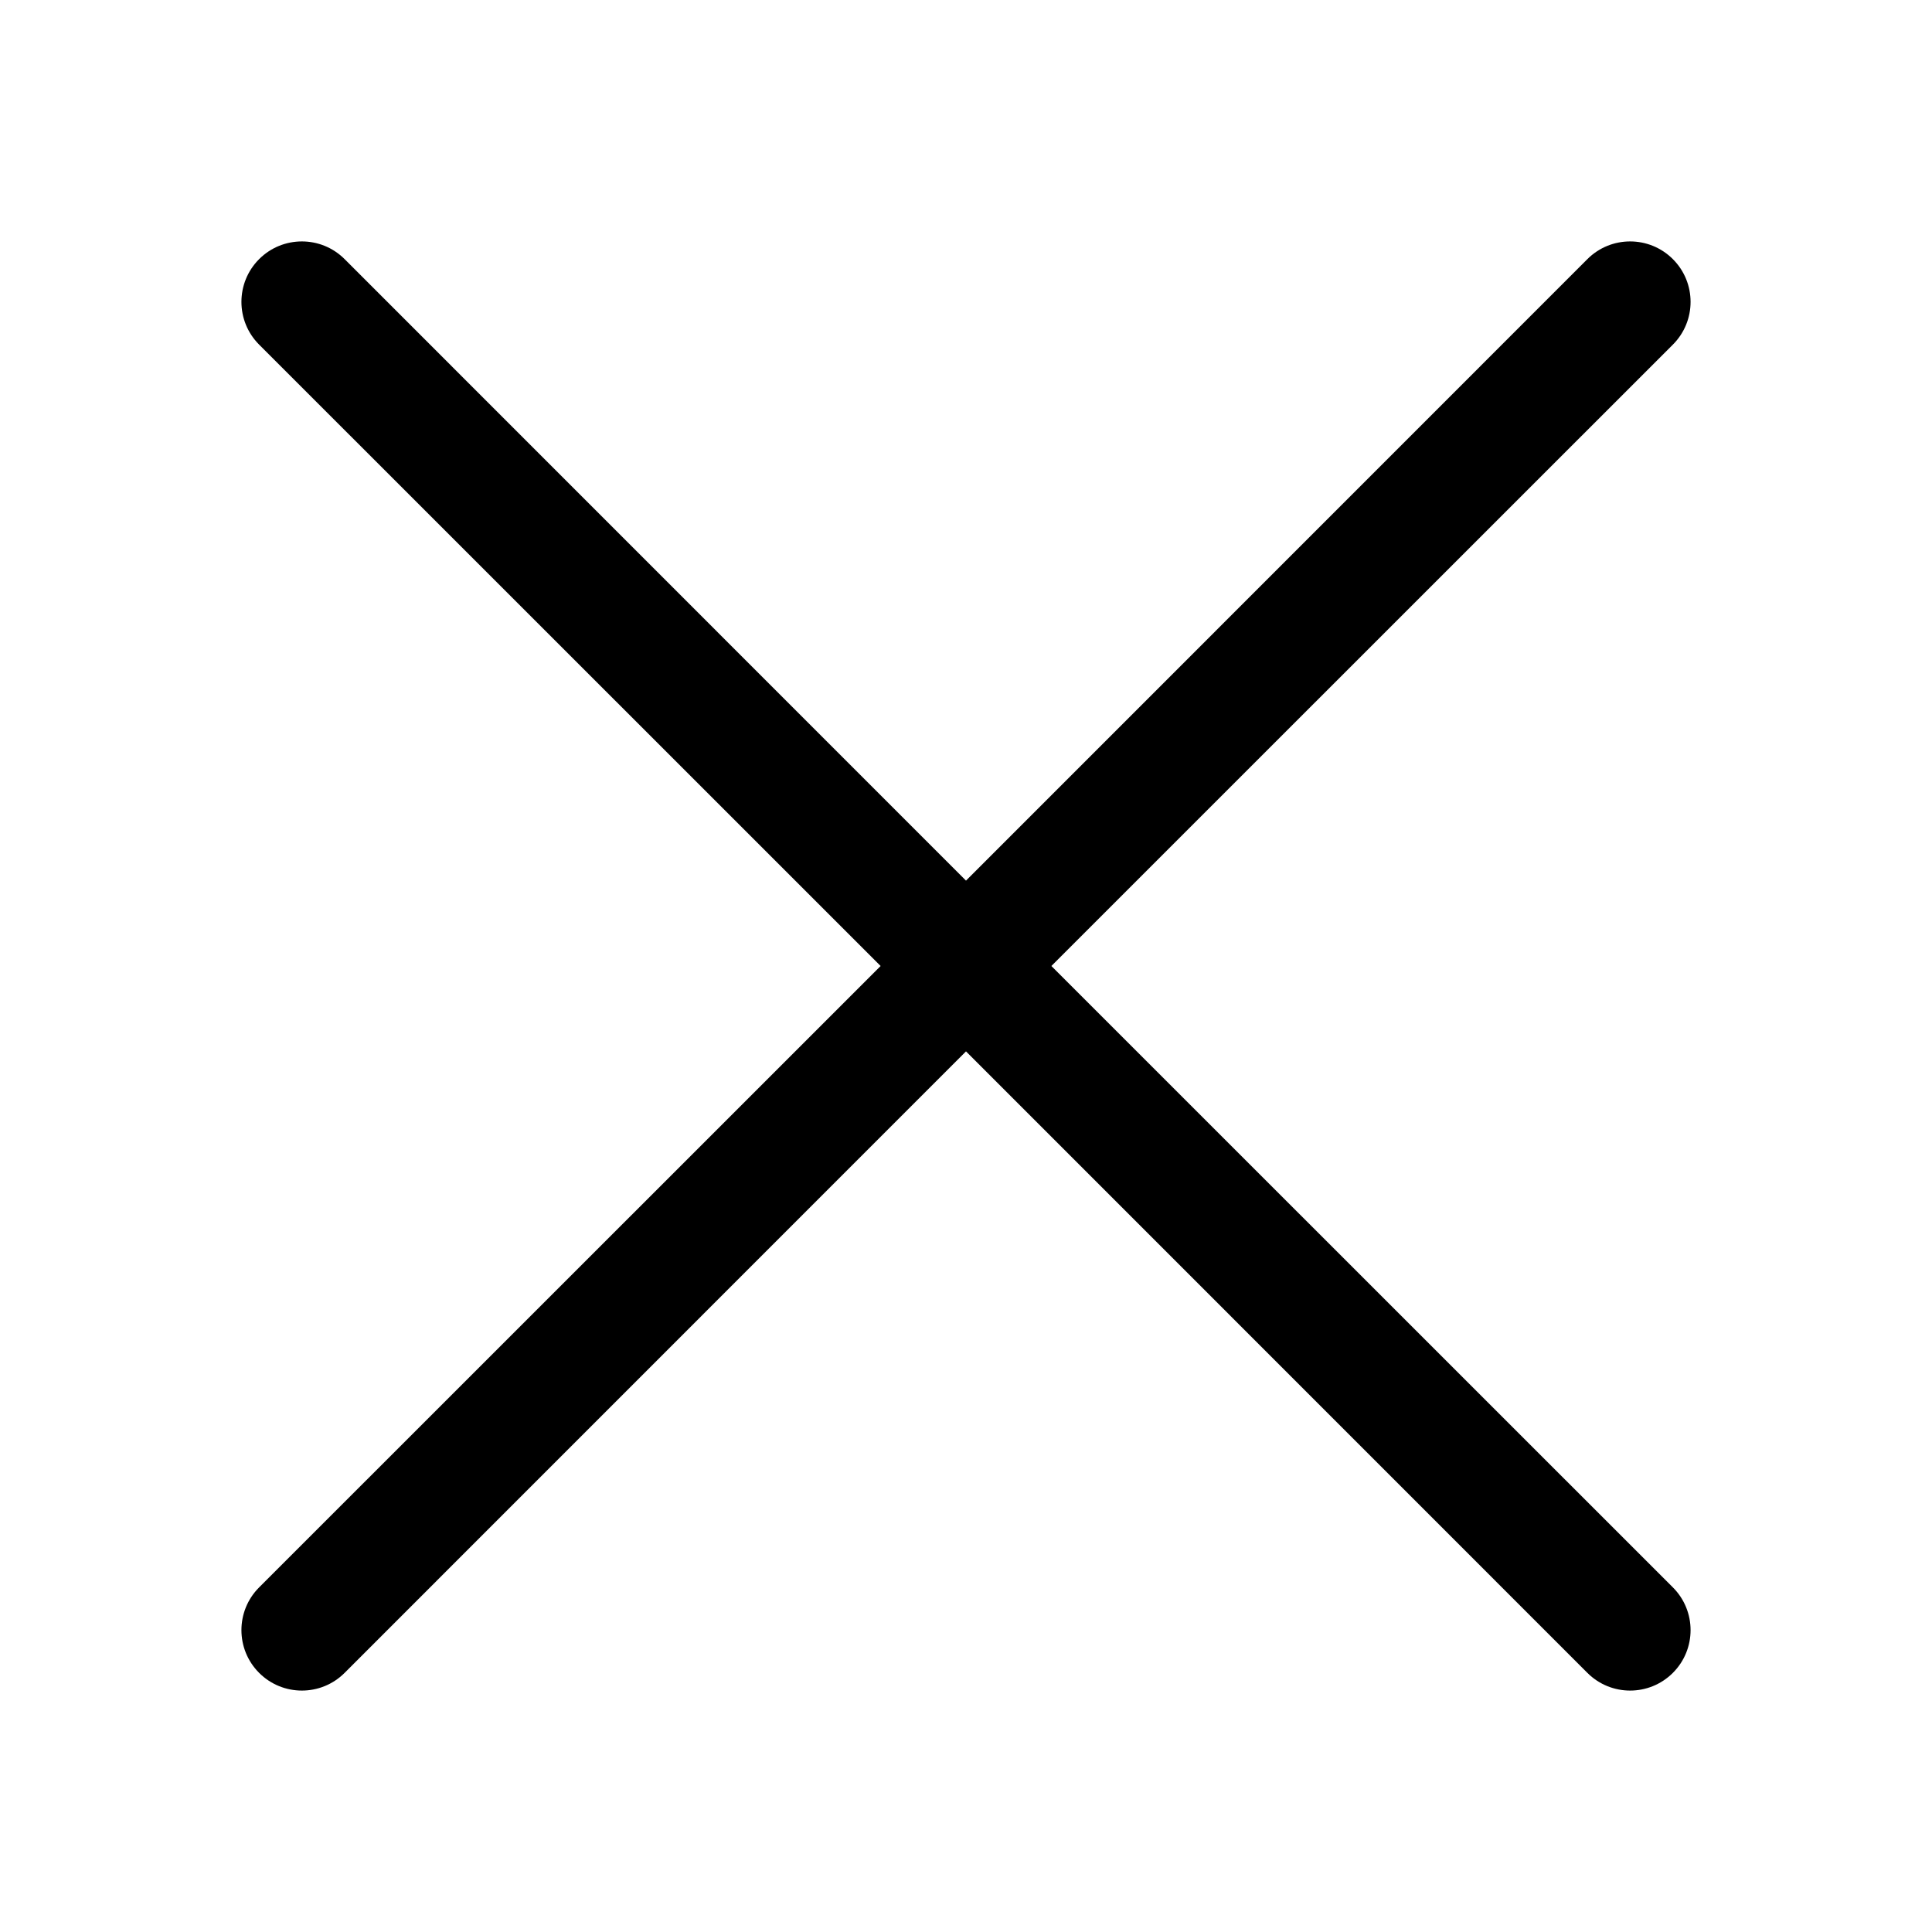
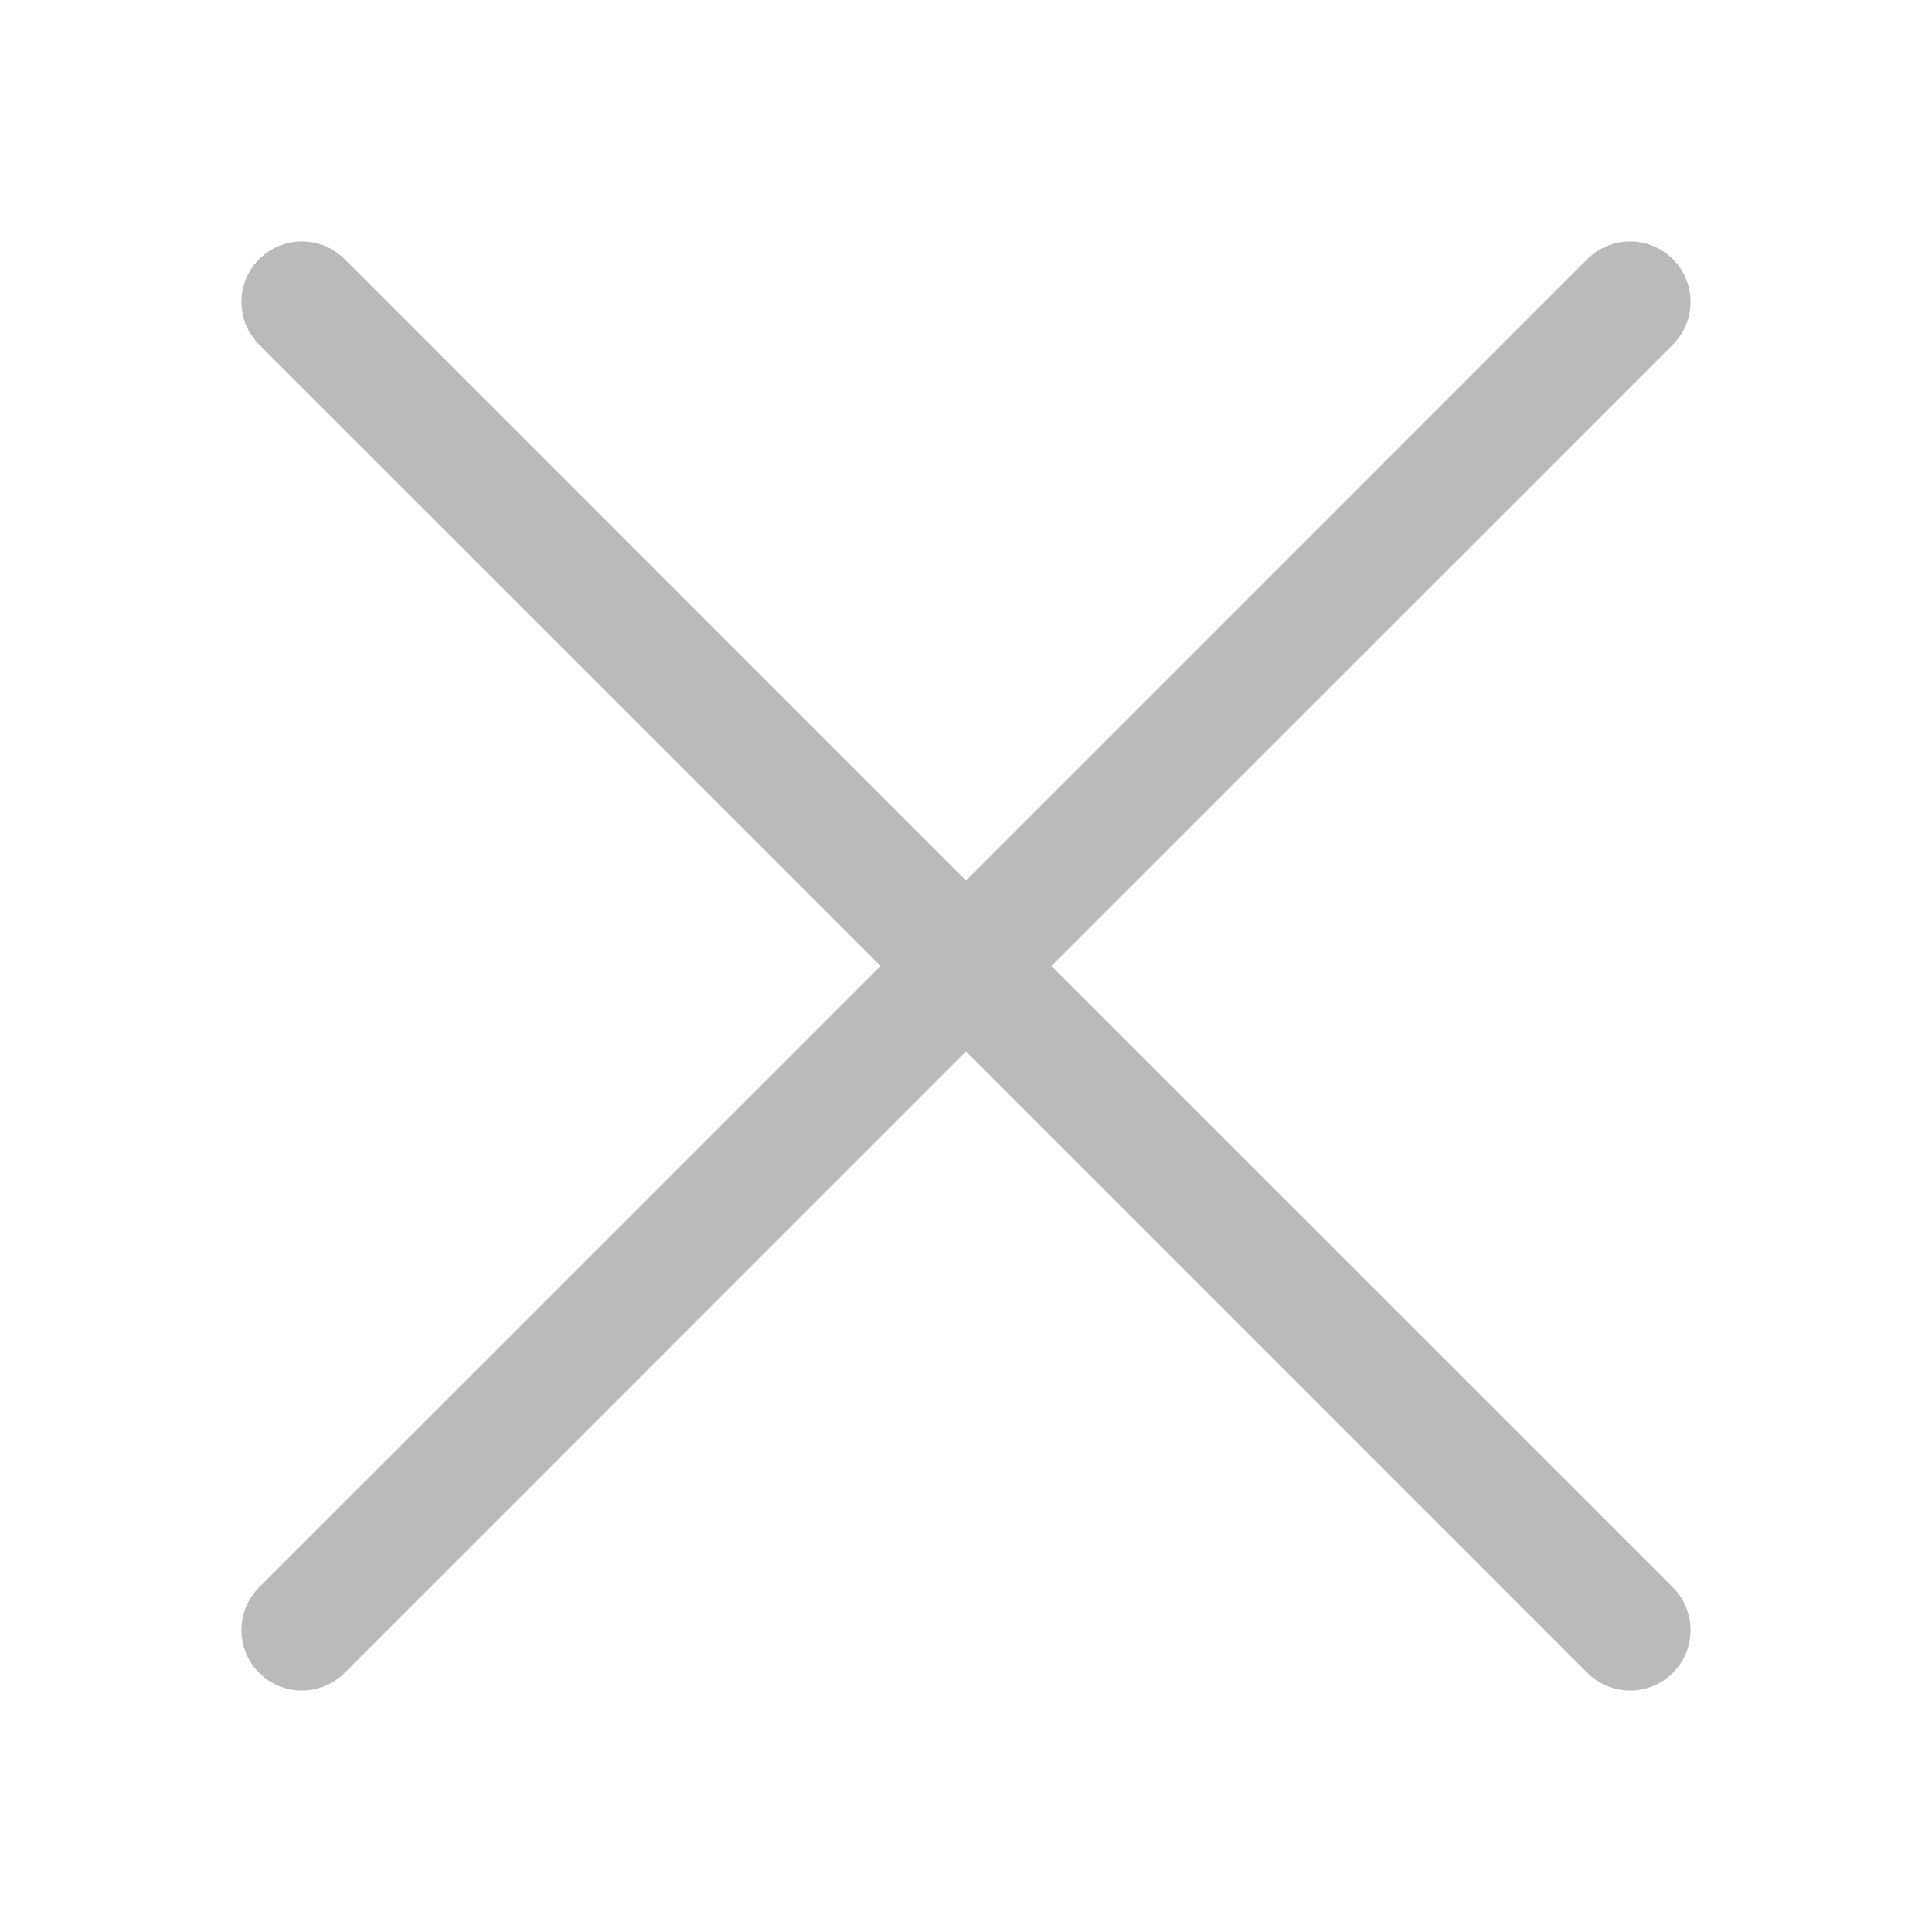
<svg xmlns="http://www.w3.org/2000/svg" width="16" height="16" fill="currentColor" class="bi bi-x-lg" viewBox="0 0 16 16">
-   <path d="M2.146 2.854a.5.5 0 1 1 .708-.708L8 7.293l5.146-5.147a.5.5 0 0 1 .708.708L8.707 8l5.147 5.146a.5.5 0 0 1-.708.708L8 8.707l-5.146 5.147a.5.5 0 0 1-.708-.708L7.293 8 2.146 2.854Z" />
+   <path fill="#22262a50" d="M2.146 2.854a.5.5 0 1 1 .708-.708L8 7.293l5.146-5.147a.5.5 0 0 1 .708.708L8.707 8l5.147 5.146a.5.5 0 0 1-.708.708L8 8.707l-5.146 5.147a.5.5 0 0 1-.708-.708L7.293 8 2.146 2.854Z" />
</svg>
